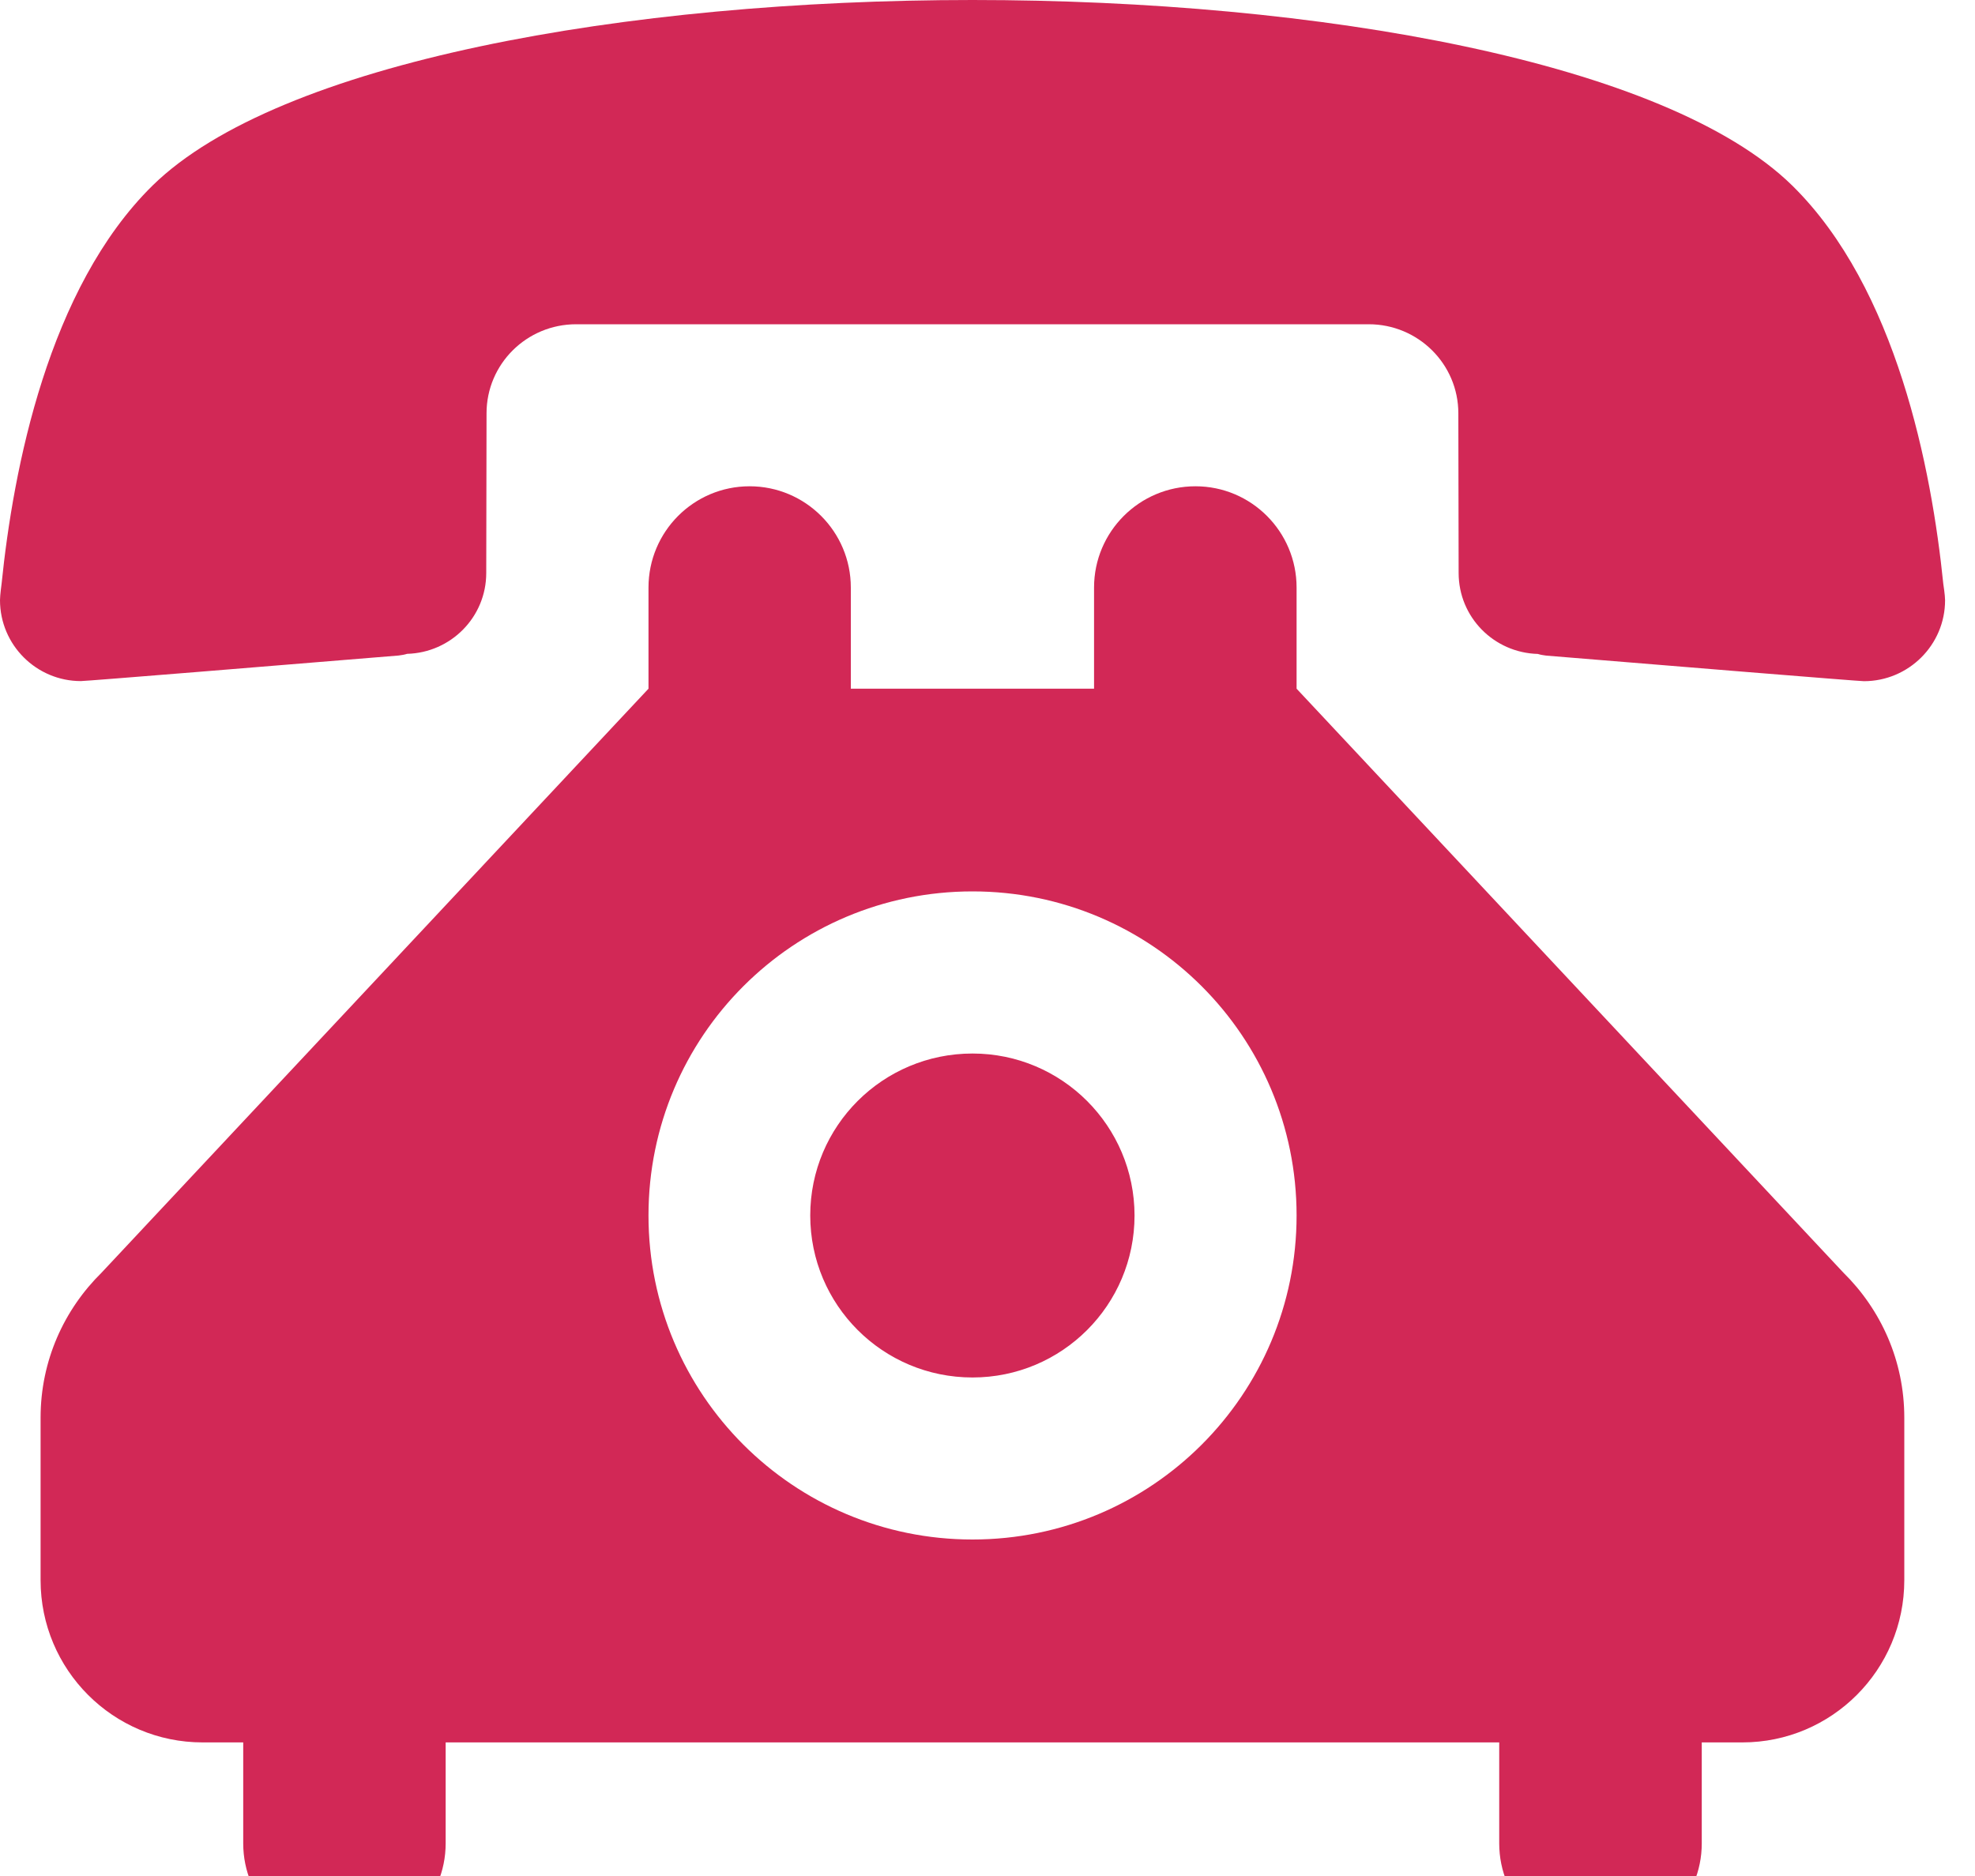
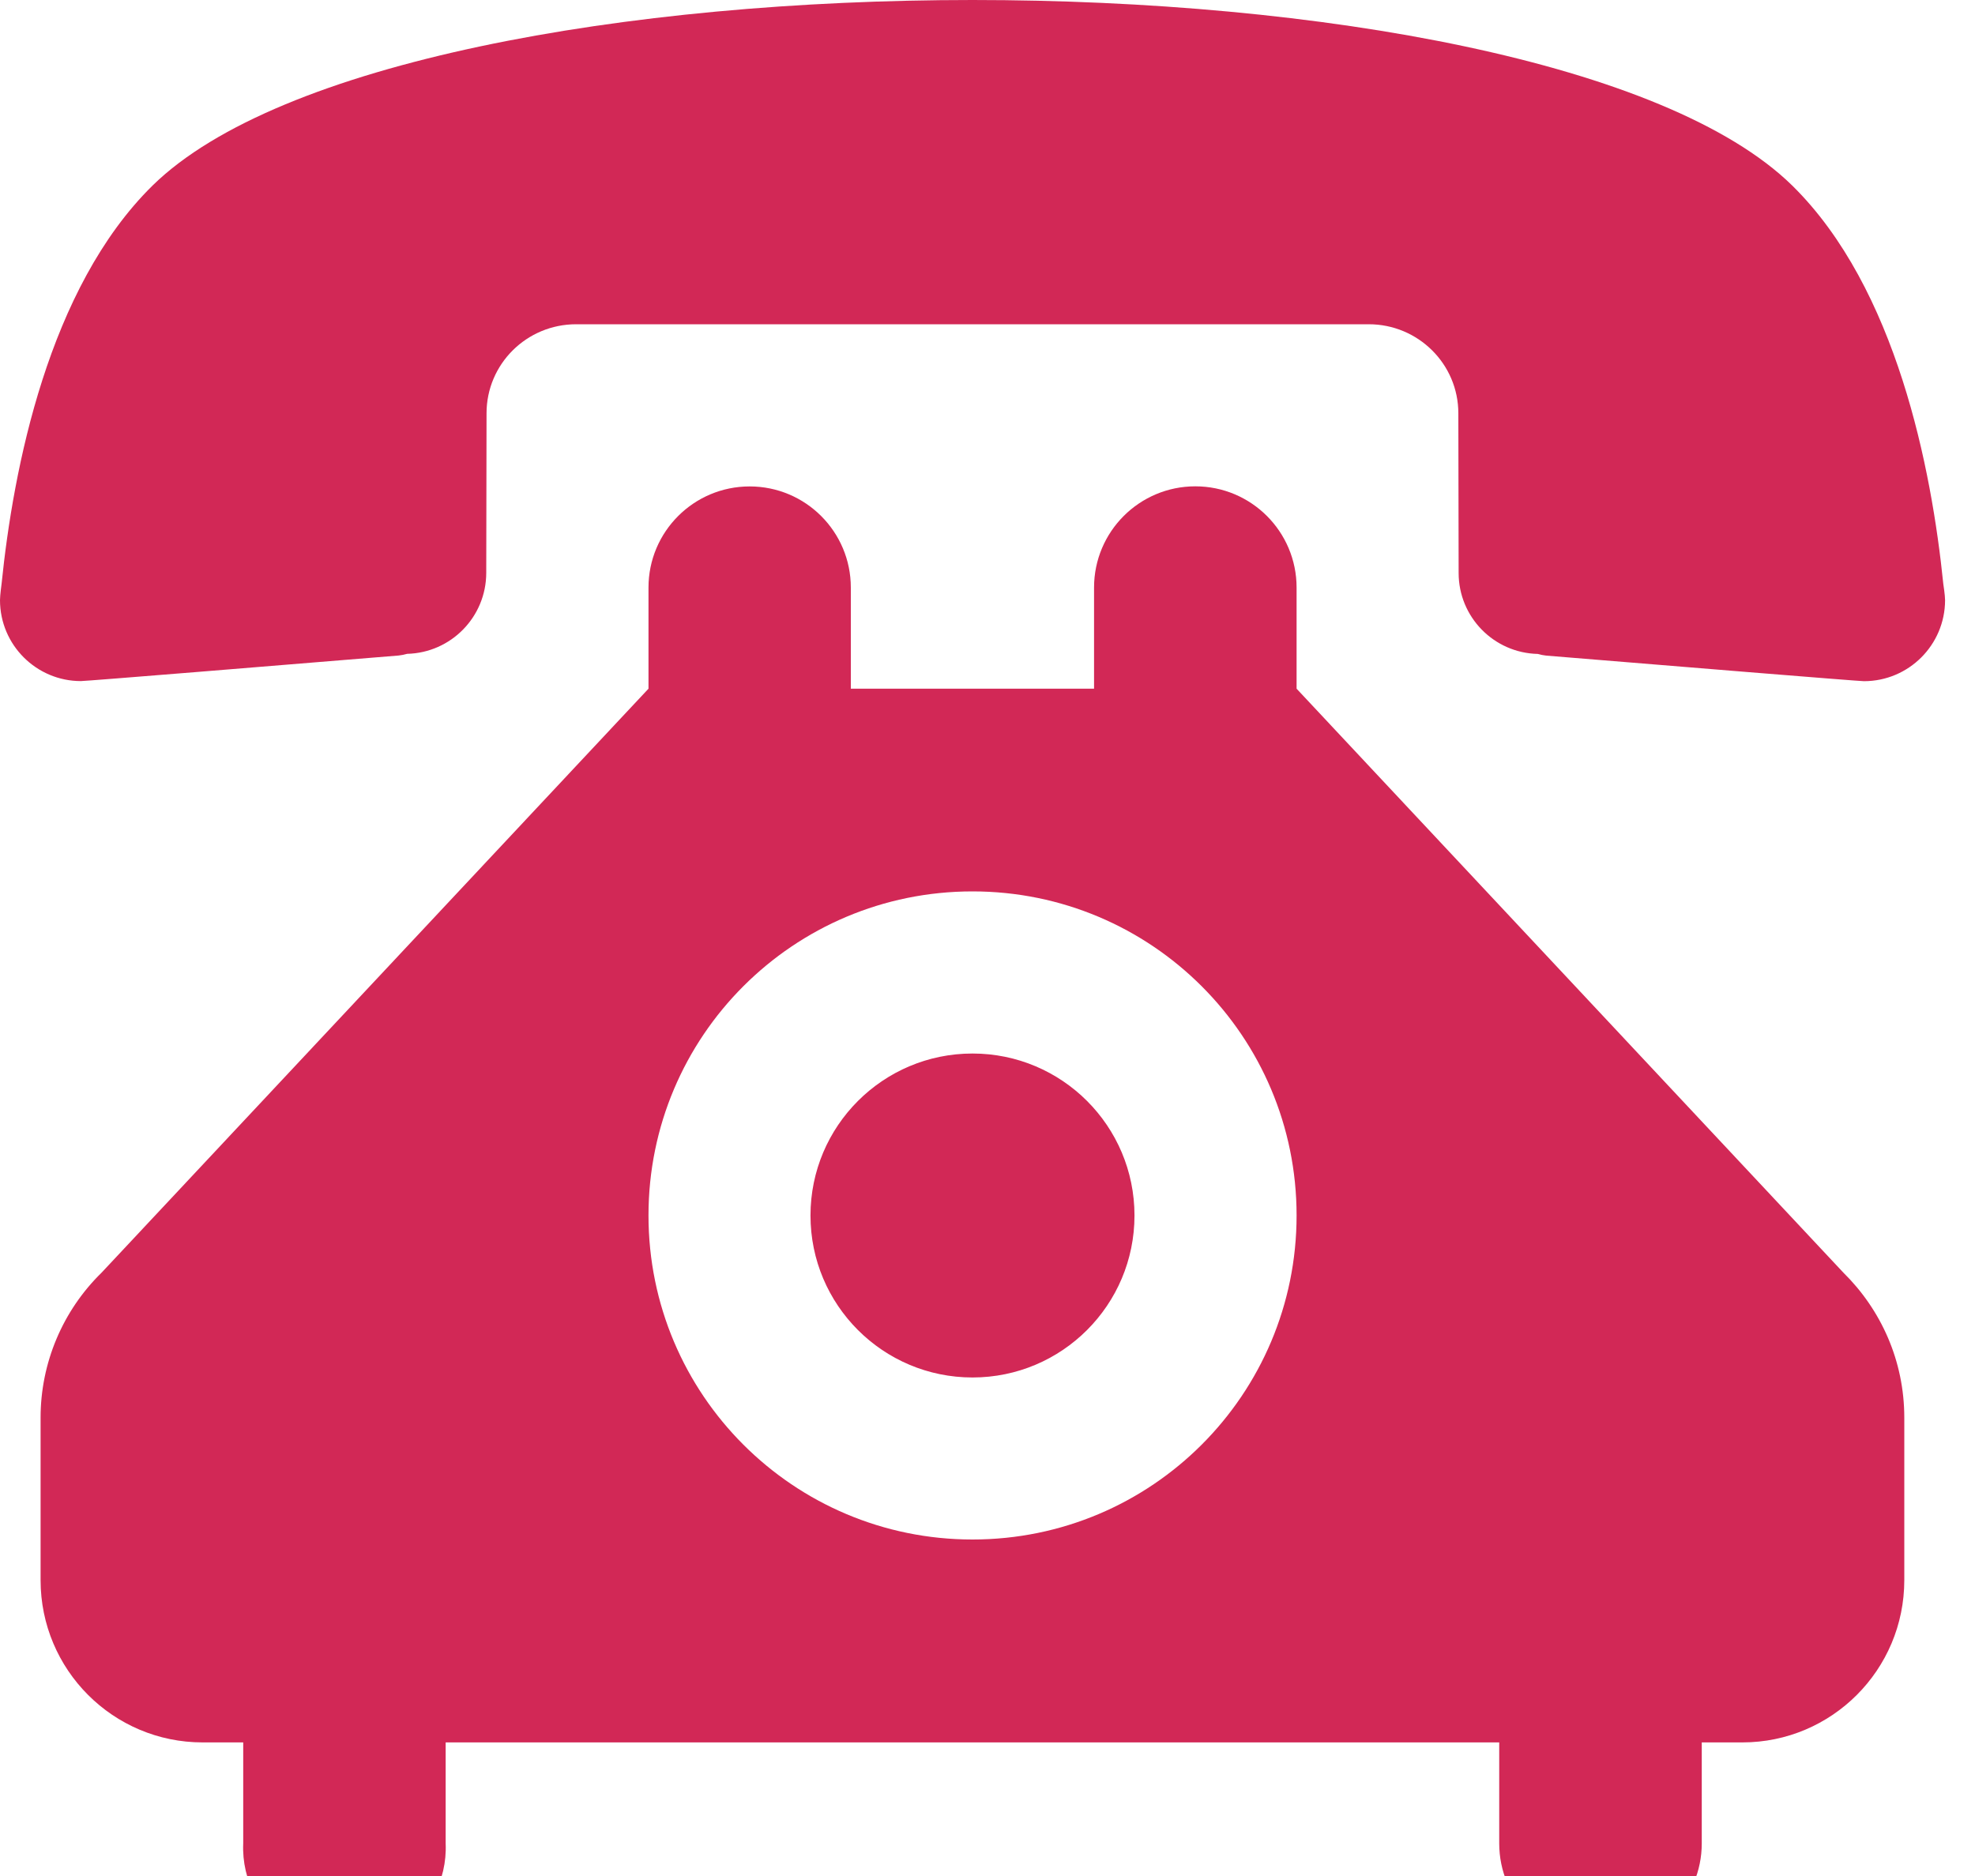
- <svg xmlns="http://www.w3.org/2000/svg" width="20" height="19" viewBox="0 0 20 19">
-   <path fill="#d22856" d="M9.848,0C6.34,0,2.823,0.628,1.546,1.878c-1.058,1.04-1.412,2.874-1.53,4.035c0,0-0.016,0.115-0.016,0.165 c0,0.454,0.369,0.82,0.819,0.82c0.054,0,2.028-0.161,3.218-0.259c0.029-0.004,0.058-0.008,0.086-0.017 C4.566,6.61,4.924,6.25,4.924,5.803l0.003-1.617c0-0.5,0.407-0.902,0.907-0.902h8.027c0.499,0,0.907,0.402,0.907,0.902l0.003,1.617 c0,0.447,0.356,0.808,0.802,0.82c0.027,0.009,0.056,0.013,0.085,0.017c1.19,0.098,3.164,0.259,3.217,0.259 c0.451,0,0.822-0.366,0.822-0.82c0-0.05-0.018-0.165-0.018-0.165c-0.118-1.161-0.472-2.995-1.53-4.035 C16.873,0.628,13.356,0,9.848,0z M9.848,10.67c-0.908,0-1.643,0.733-1.643,1.64c0,0.907,0.734,1.641,1.643,1.641 c0.906,0,1.641-0.733,1.641-1.641C11.488,11.404,10.754,10.67,9.848,10.67z M8.616,6.975V5.951c0-0.567-0.46-1.026-1.025-1.026 c-0.566,0-1.024,0.459-1.024,1.026v1.024l-5.537,5.913c-0.382,0.376-0.619,0.894-0.619,1.47v1.646c0,0.907,0.734,1.643,1.641,1.643 h0.411v1.023c0,0.568,0.46,1.026,1.026,1.026c0.565,0,1.024-0.458,1.024-1.026v-1.023h10.669v1.023c0,0.568,0.46,1.026,1.025,1.026 c0.567,0,1.026-0.458,1.026-1.026v-1.023h0.411c0.905,0,1.64-0.735,1.64-1.643v-1.646c0-0.576-0.236-1.094-0.618-1.47L13.13,6.975 V5.951c0-0.567-0.459-1.026-1.024-1.026c-0.567,0-1.027,0.459-1.027,1.026v1.024H8.616z M9.848,9.028 c1.814,0,3.282,1.468,3.282,3.282s-1.468,3.282-3.282,3.282c-1.813,0-3.281-1.468-3.281-3.282S8.034,9.028,9.848,9.028z" />
+ <svg xmlns="http://www.w3.org/2000/svg" width="20" height="19">
+   <path fill="#d22856" d="M9.848 0C6.34 0 2.823.628 1.546 1.878.488 2.918.134 4.752.016 5.913c0 0-.016.115-.016.165 0 .454.369.82.819.82.054 0 2.028-.161 3.218-.259a.503.503 0 00.086-.017.821.821 0 00.801-.819l.003-1.617c0-.5.407-.902.907-.902h8.027c.499 0 .907.402.907.902l.003 1.617a.82.82 0 00.802.82.474.474 0 00.085.017c1.19.098 3.164.259 3.217.259a.822.822 0 00.822-.82c0-.05-.018-.165-.018-.165-.118-1.161-.472-2.995-1.53-4.035C16.873.628 13.356 0 9.848 0zm0 10.67a1.64 1.64 0 100 3.281 1.64 1.64 0 100-3.281zM8.616 6.975V5.951a1.024 1.024 0 10-2.049 0v1.024L1.03 12.888a2.054 2.054 0 00-.619 1.47v1.646c0 .907.734 1.643 1.641 1.643h.411v1.023a1.026 1.026 0 102.05 0v-1.023h10.669v1.023a1.025 1.025 0 102.051 0v-1.023h.411c.905 0 1.64-.735 1.64-1.643v-1.646c0-.576-.236-1.094-.618-1.47L13.13 6.975V5.951a1.025 1.025 0 10-2.051 0v1.024H8.616zm1.232 2.053c1.814 0 3.282 1.468 3.282 3.282s-1.468 3.282-3.282 3.282c-1.813 0-3.281-1.468-3.281-3.282s1.467-3.282 3.281-3.282z" />
</svg>
